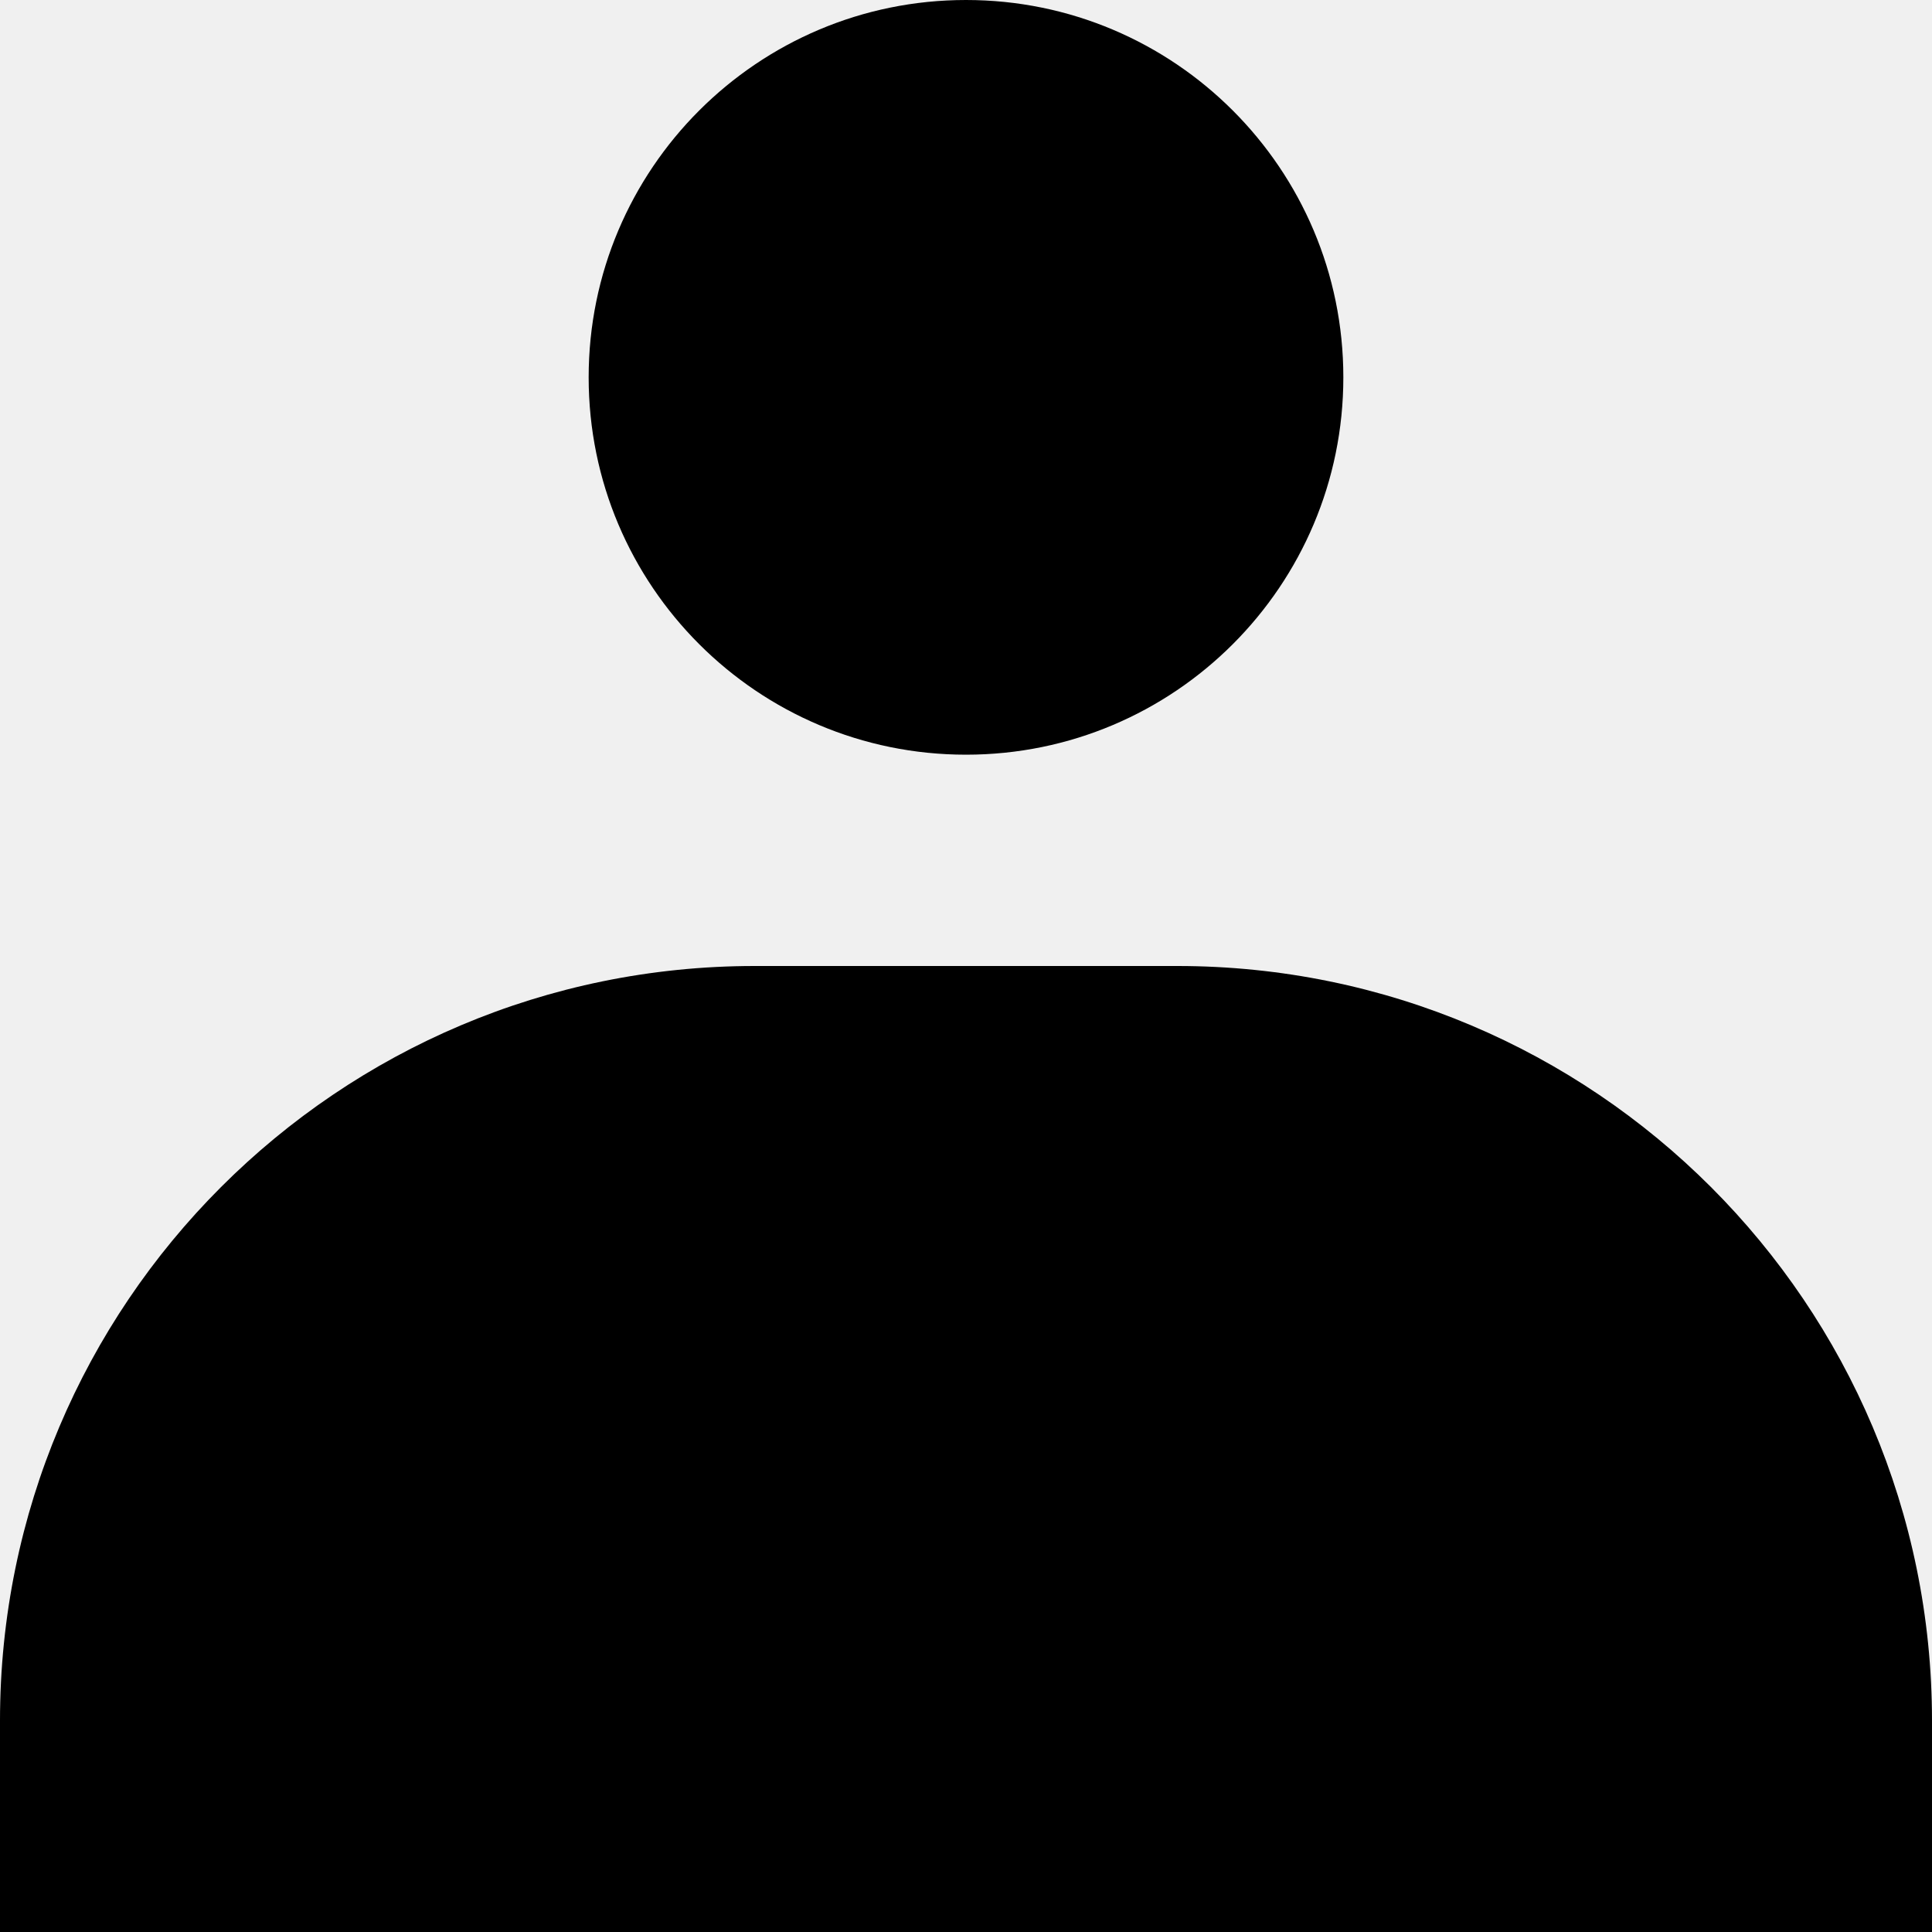
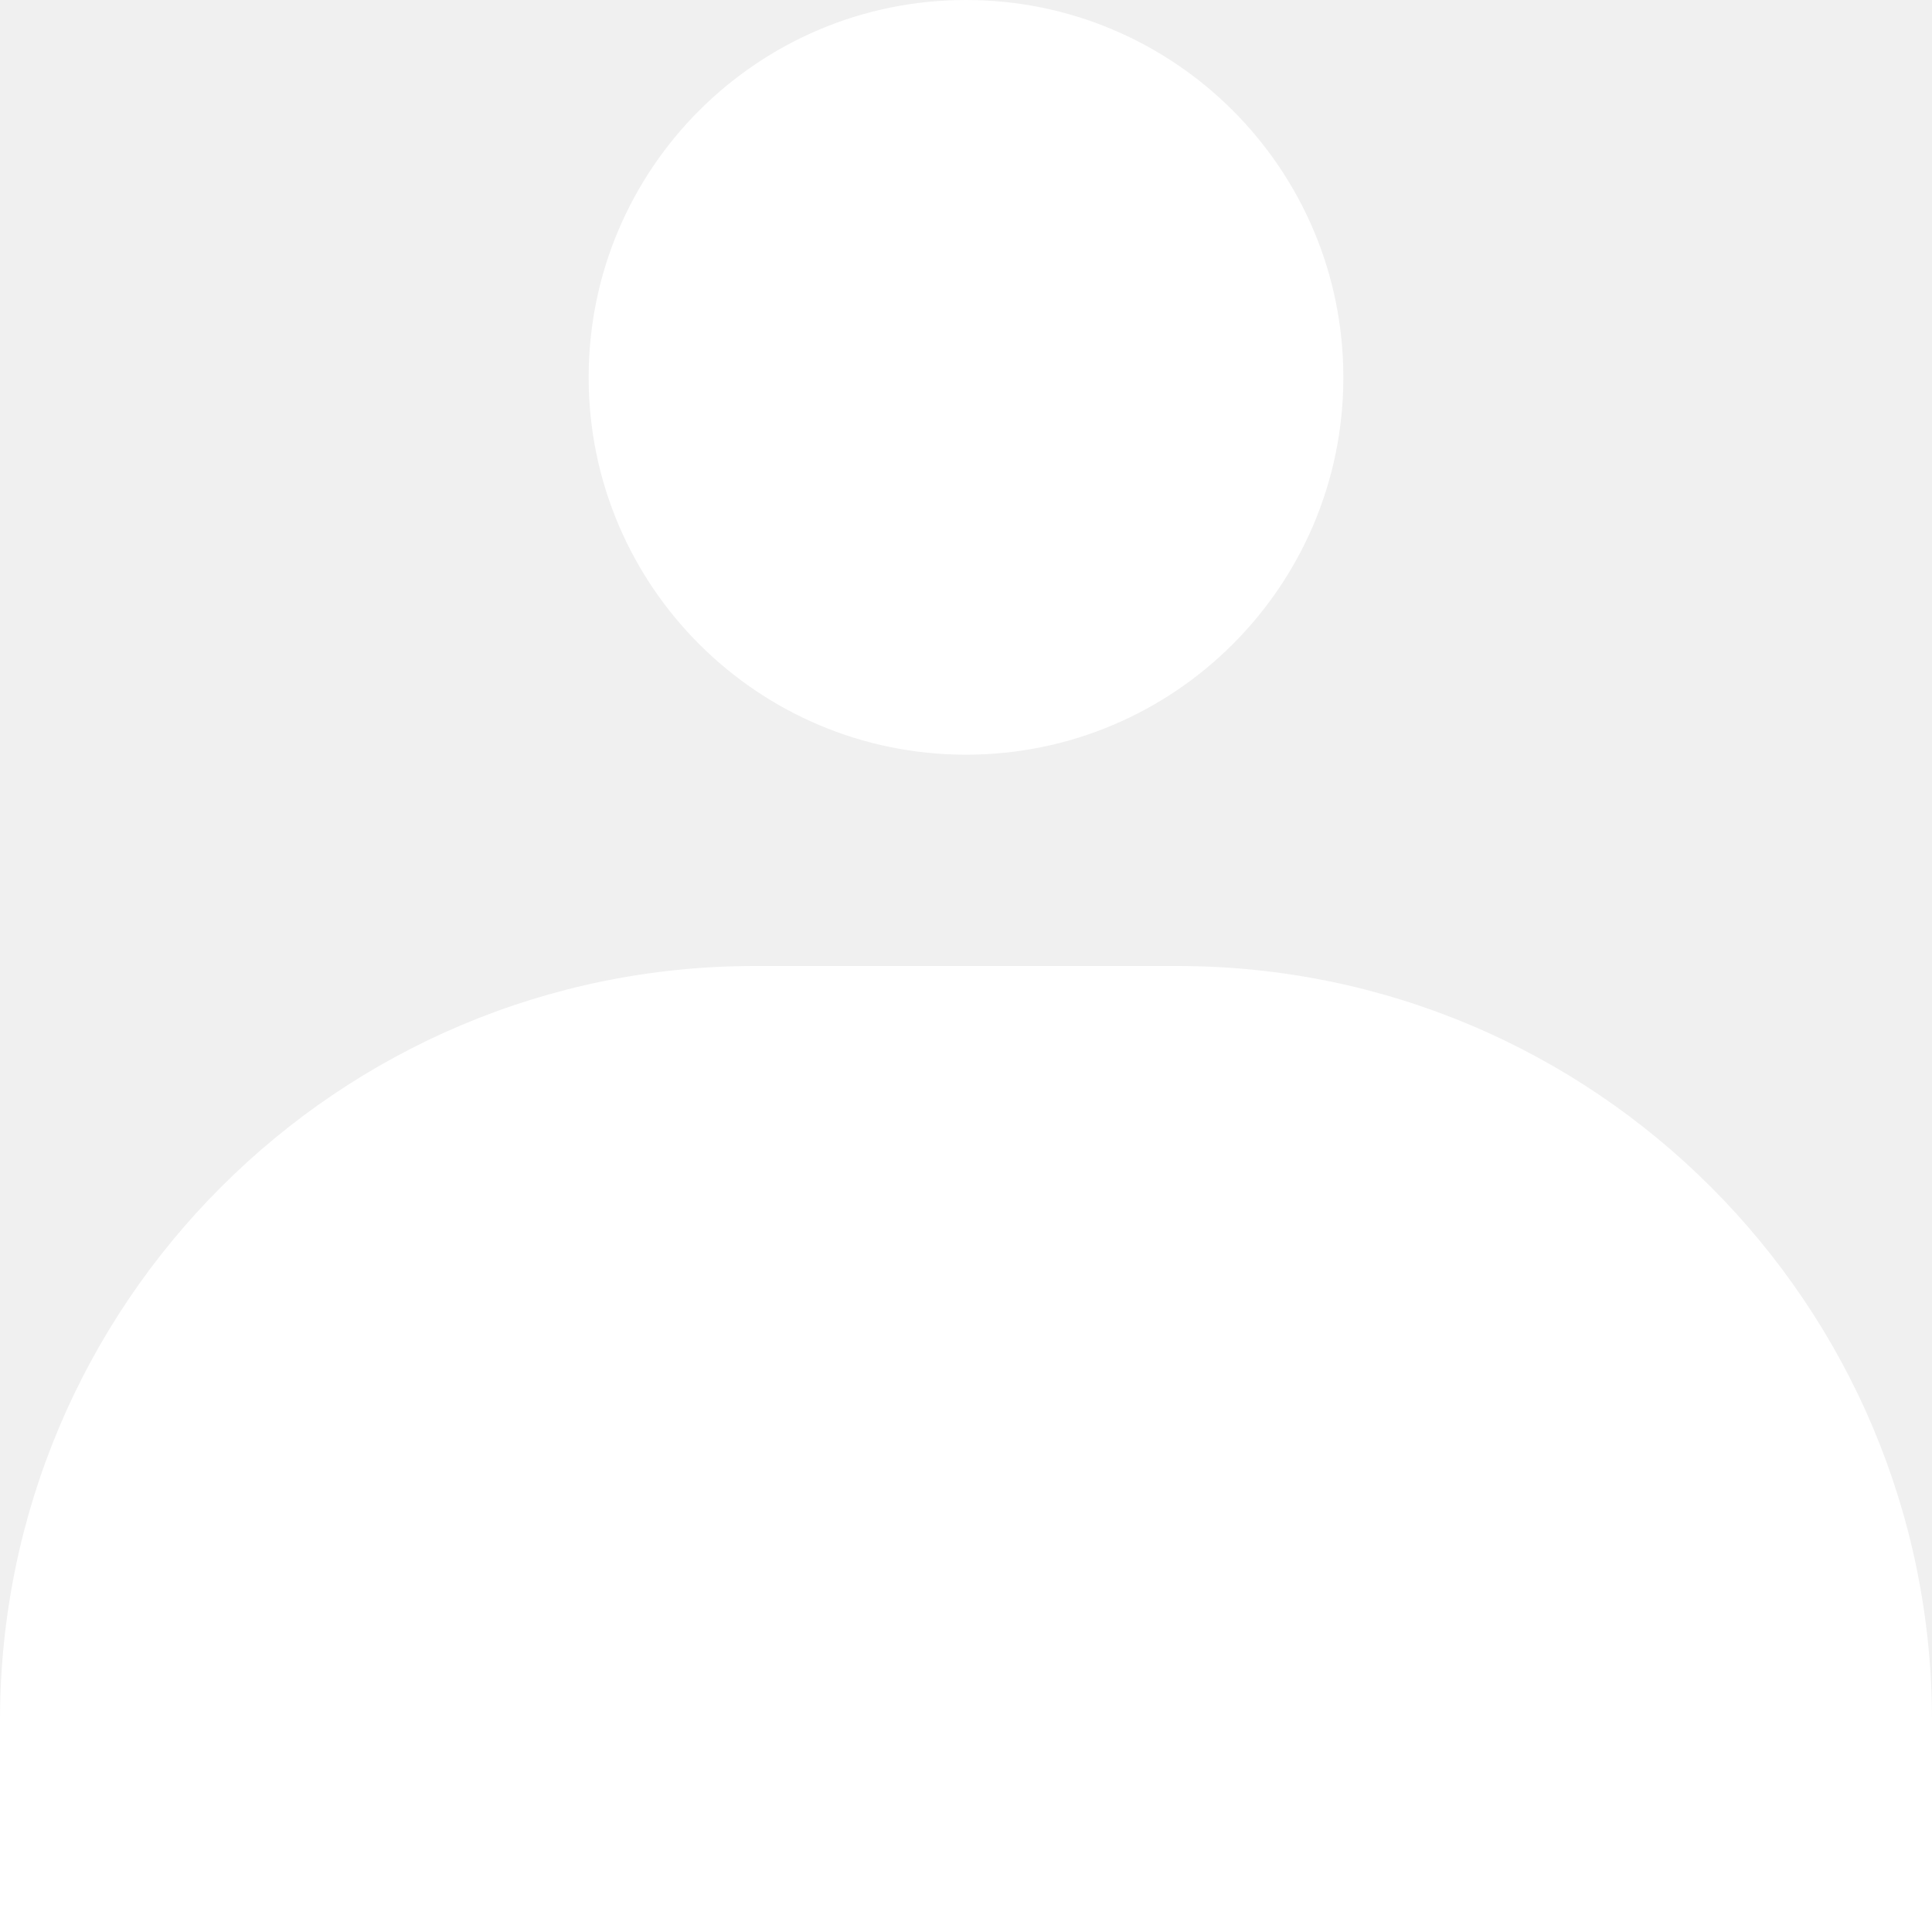
- <svg xmlns="http://www.w3.org/2000/svg" width="256" height="256" viewBox="0 0 256 256">
-   <path fill-rule="evenodd" clip-rule="evenodd" d="M128 100C155.614 100 178 77.614 178 50C178 22.386 155.614 0 128 0C100.386 0 78 22.386 78 50C78 77.614 100.386 100 128 100ZM156 128H153H103H100C44.772 128 0 172.772 0 228V256H103H153H256V228C256 172.772 211.228 128 156 128Z" />
+ <svg xmlns="http://www.w3.org/2000/svg" width="256" height="256" viewBox="0 0 256 256" fill="none">
+   <path fill-rule="evenodd" clip-rule="evenodd" d="M128 100C155.614 100 178 77.614 178 50C178 22.386 155.614 0 128 0C100.386 0 78 22.386 78 50C78 77.614 100.386 100 128 100ZM156 128H153H103H100C44.772 128 0 172.772 0 228V256H103H153H256V228C256 172.772 211.228 128 156 128Z" fill="white" />
</svg>
